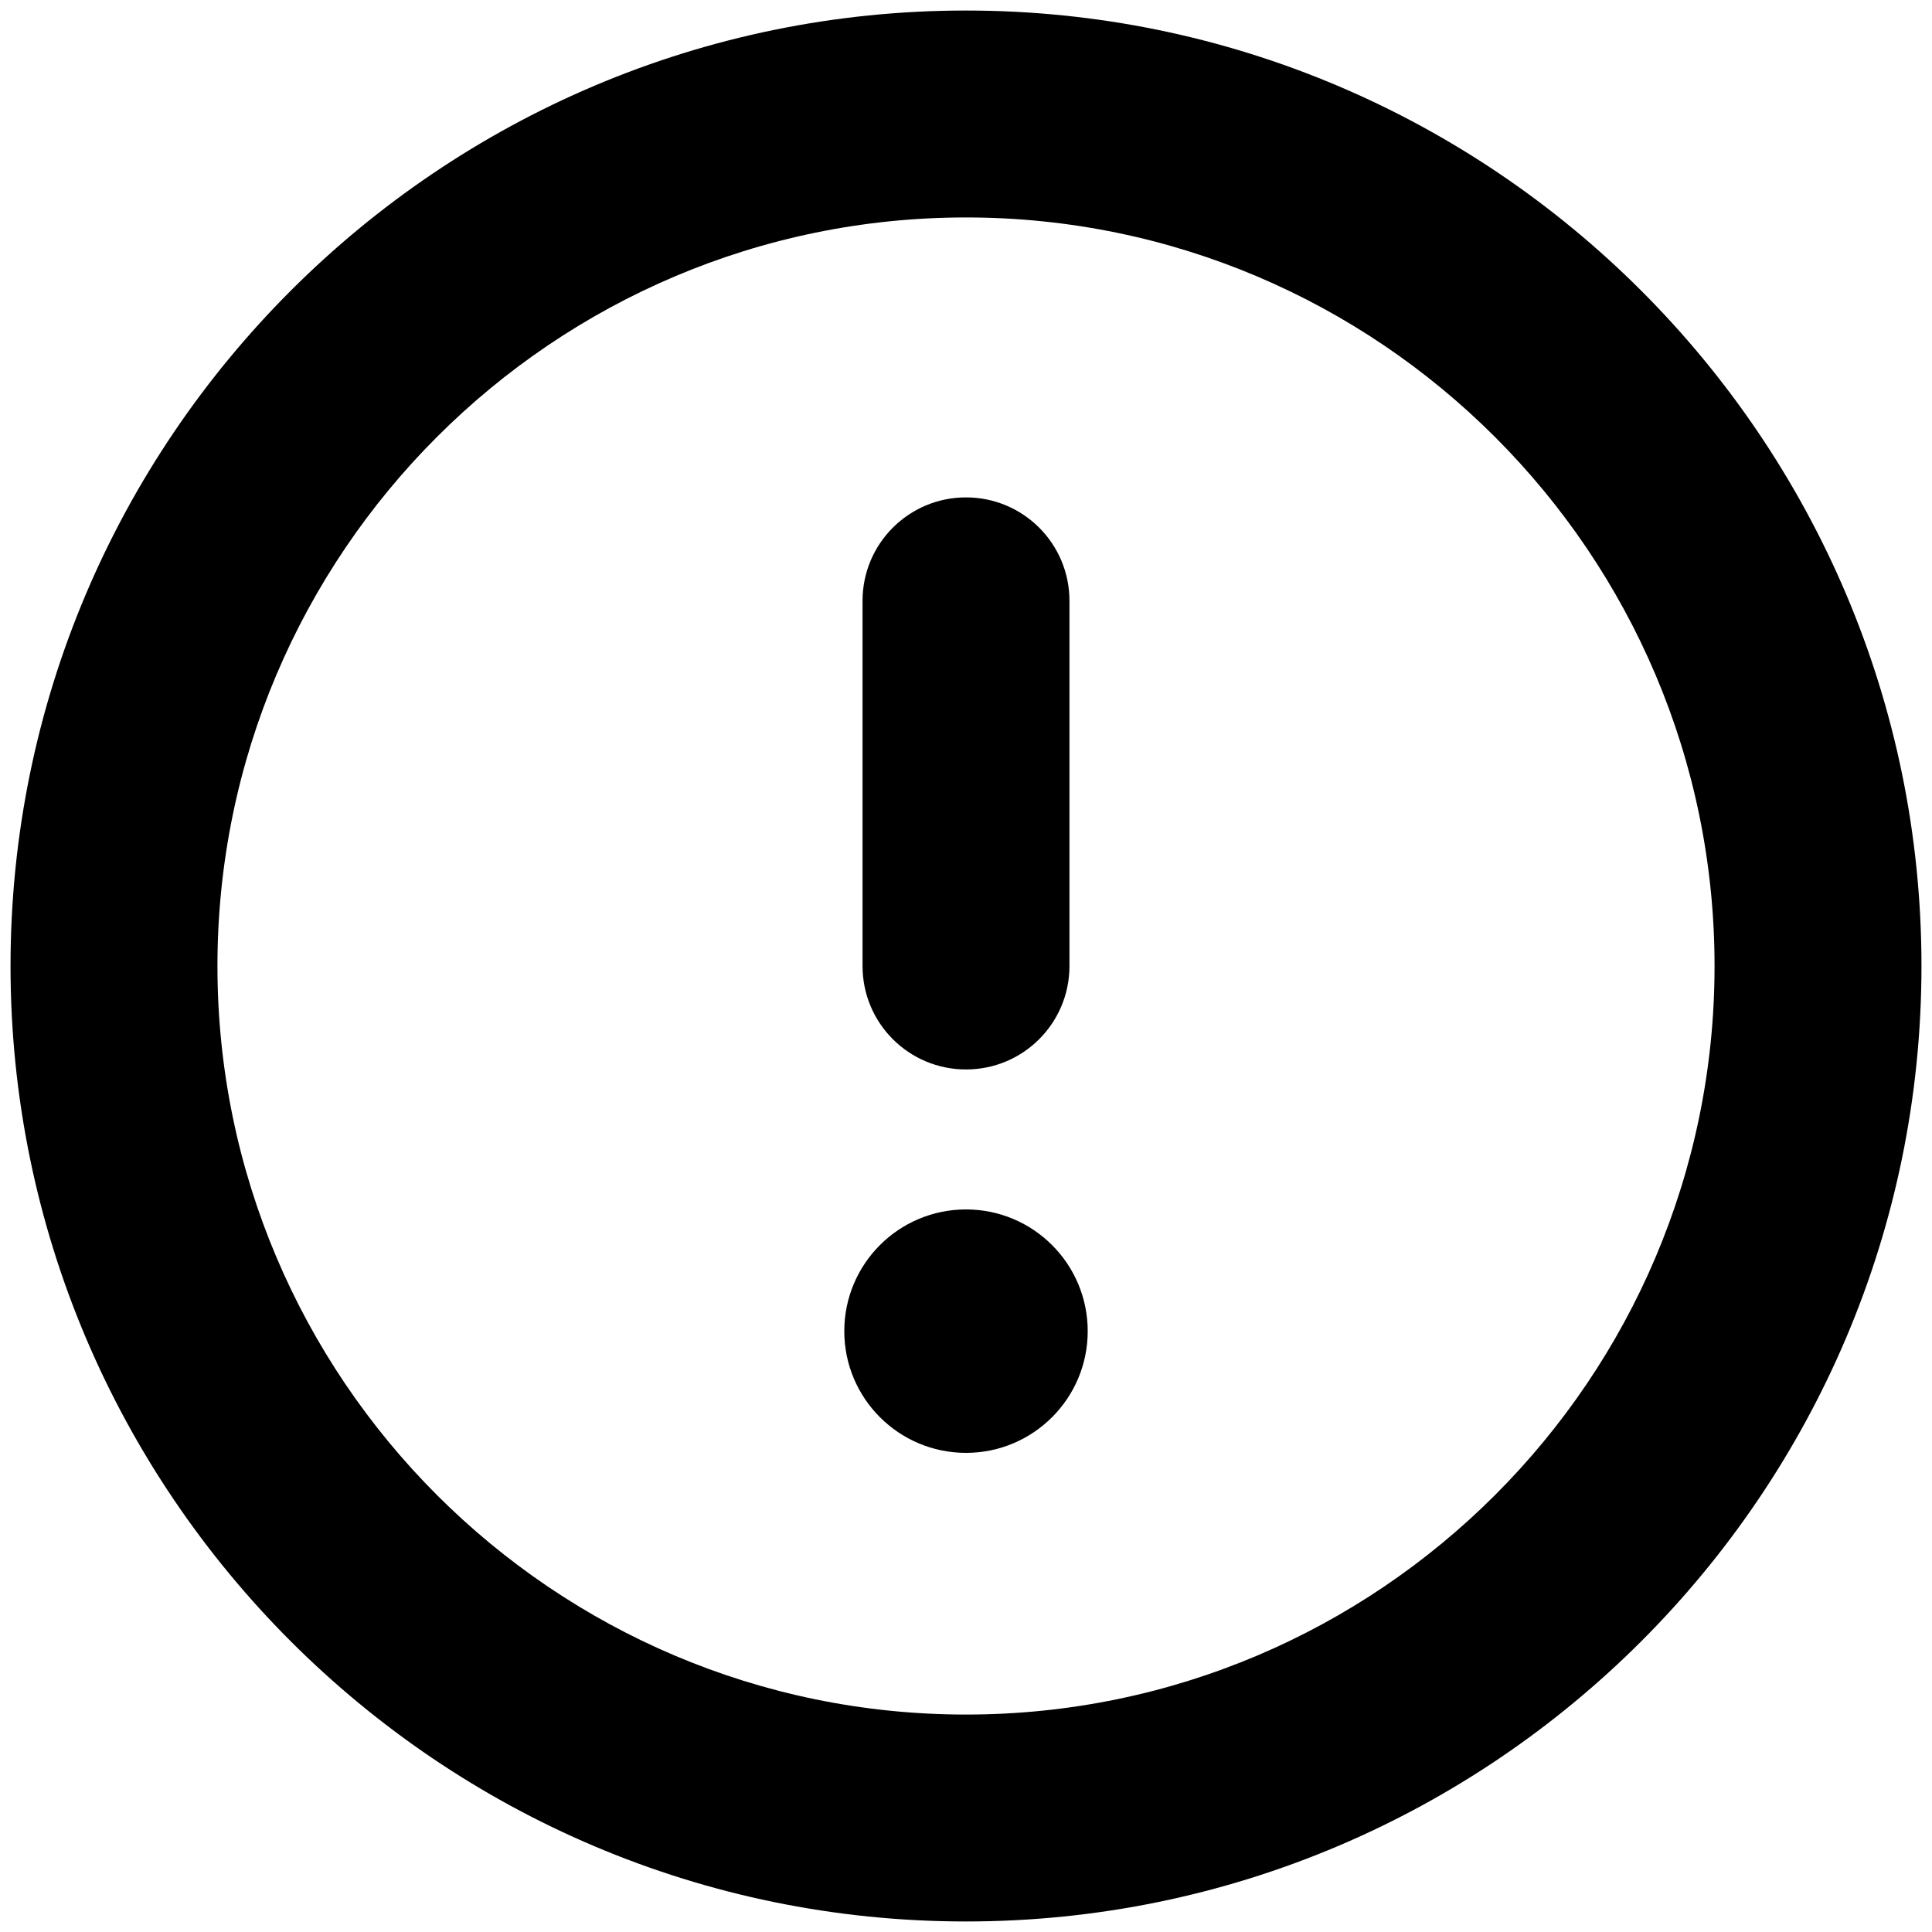
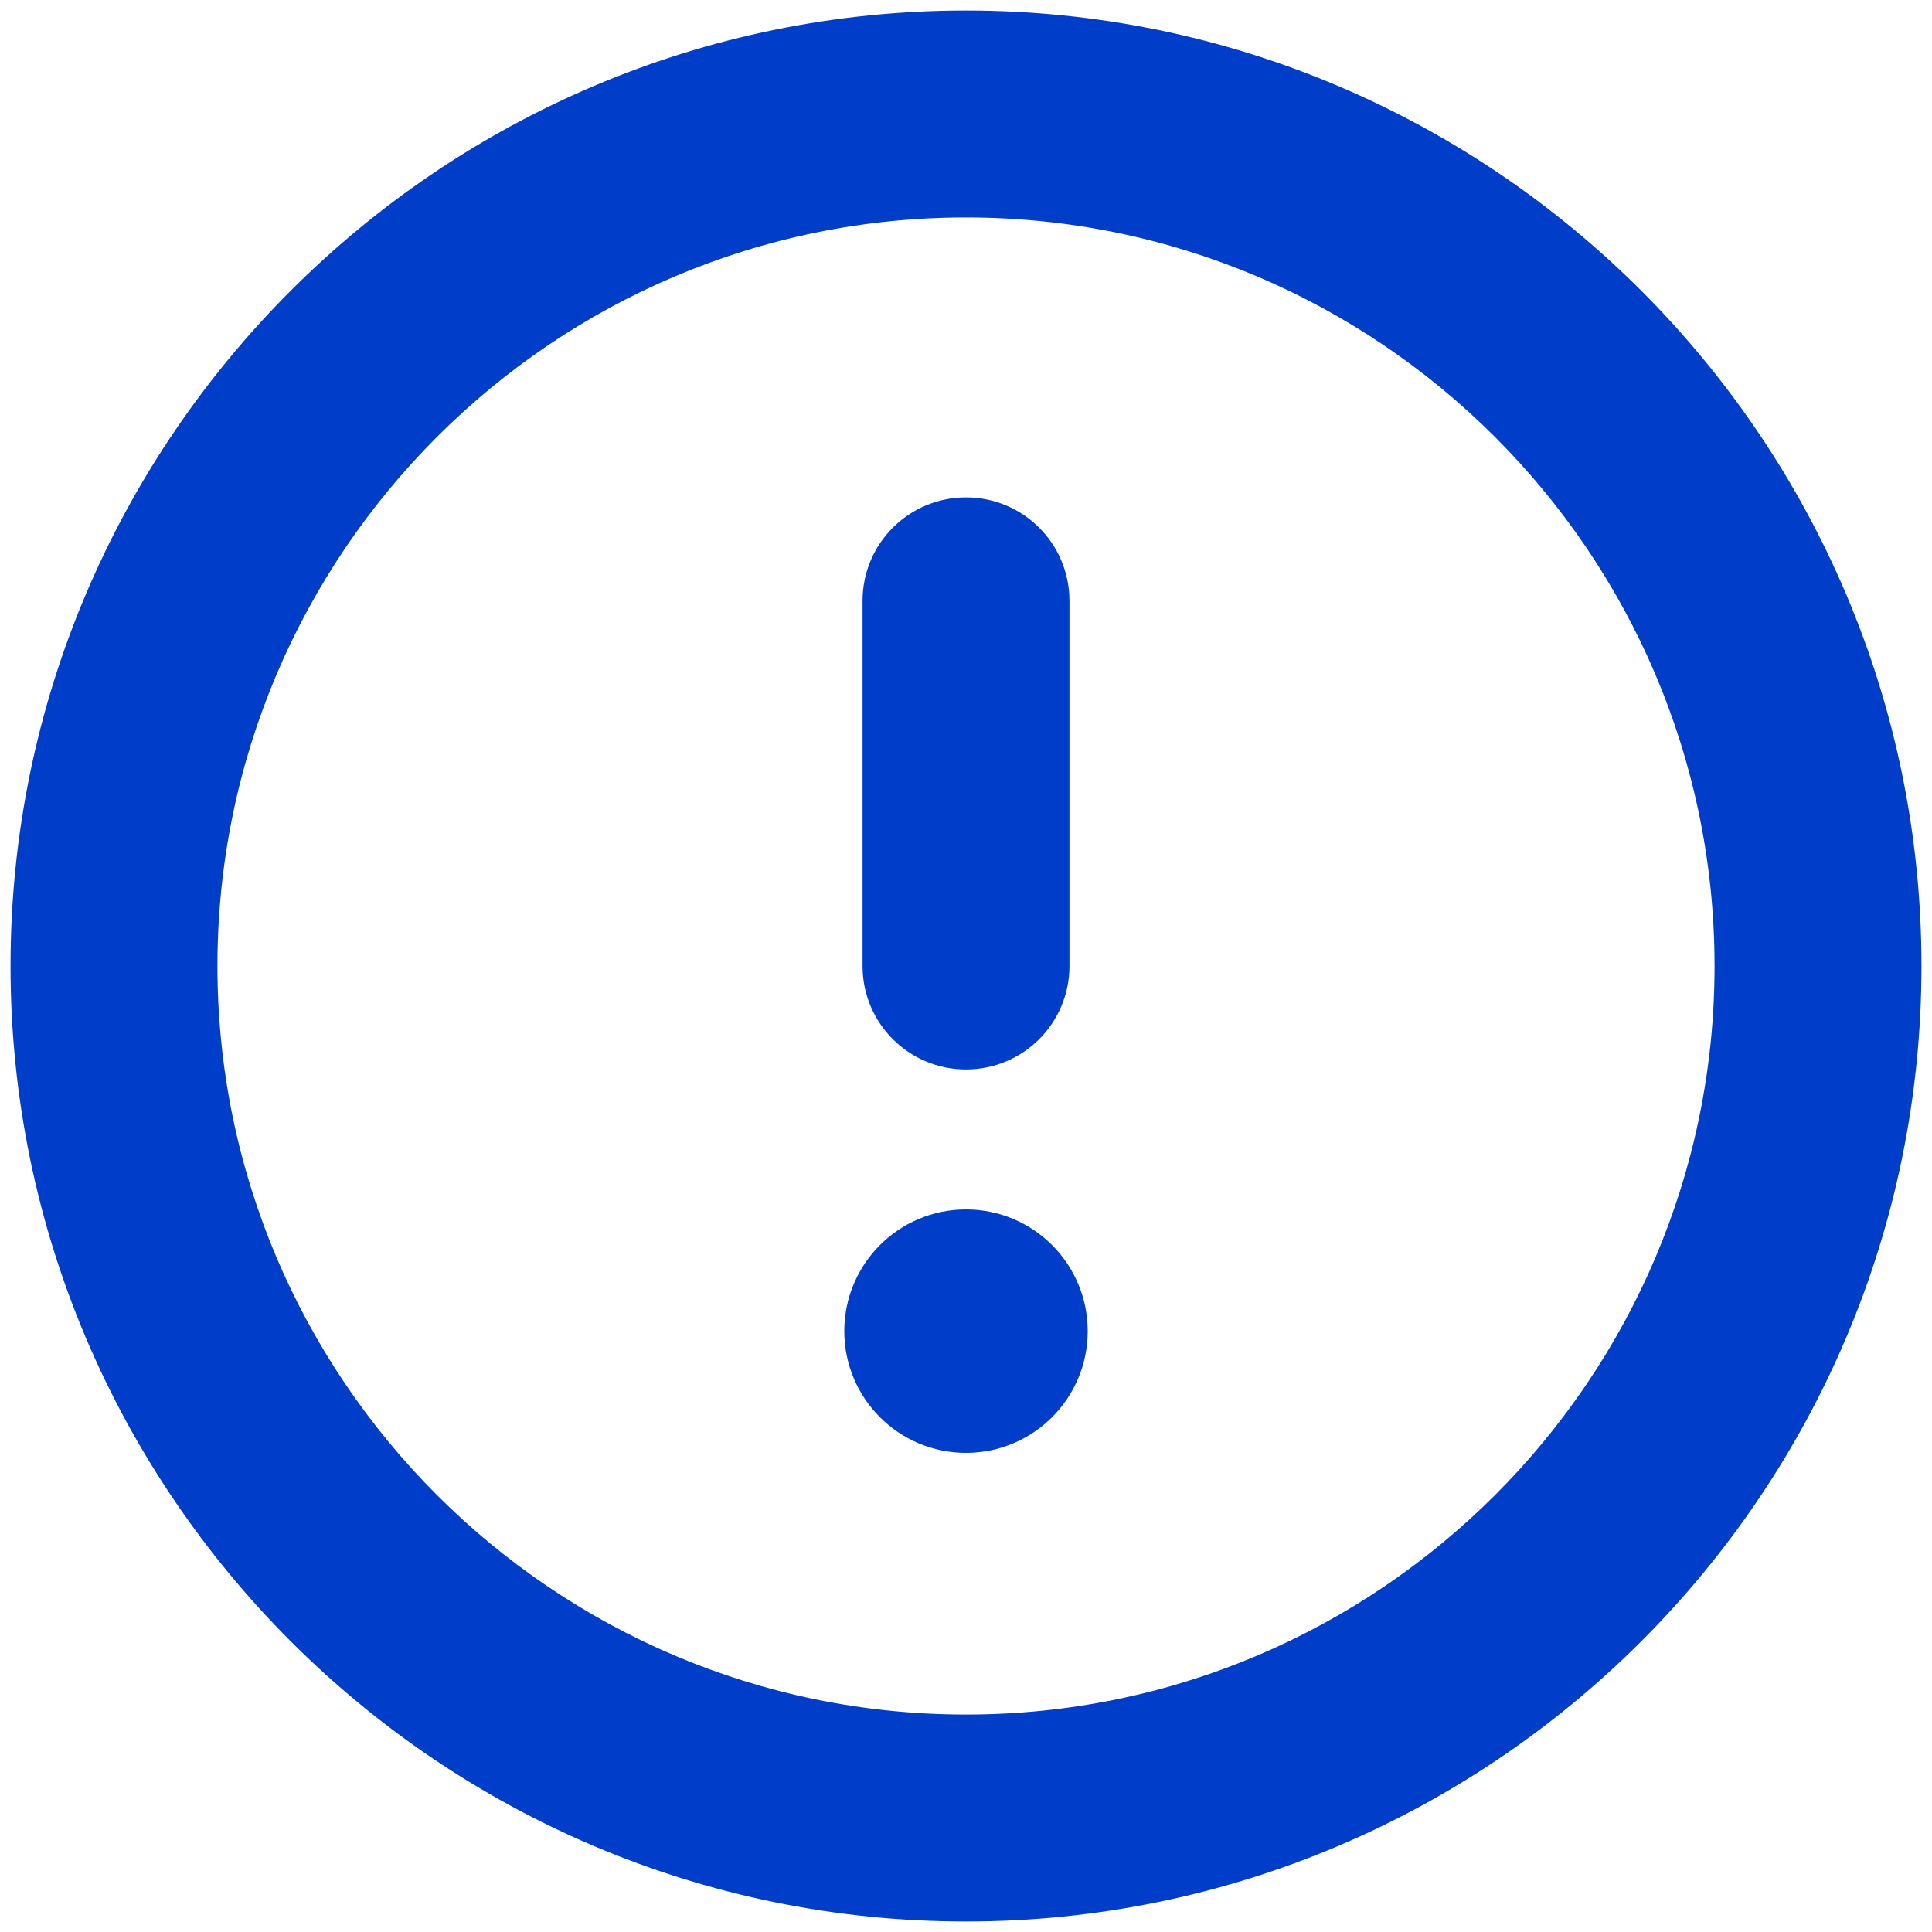
<svg xmlns="http://www.w3.org/2000/svg" version="1.0" id="error" x="0px" y="0px" viewBox="0 0 200 200" enable-background="new 0 0 100 100" xml:space="preserve" width="200" height="200">
  <defs id="defs17" />
  <g id="g4" transform="matrix(2.52,0,0,2.52,-26,-26)">
-     <path fill="##003ec9" d="m 50,54.25 c -2.35,0 -4.25,-1.9 -4.25,-4.25 V 35 c 0,-2.35 1.9,-4.25 4.25,-4.25 2.35,0 4.25,1.9 4.25,4.25 v 15 c 0,2.35 -1.9,4.25 -4.25,4.25 z" id="path2" />
+     <path fill="#003ec9" d="m 50,54.25 c -2.35,0 -4.25,-1.9 -4.25,-4.25 V 35 c 0,-2.35 1.9,-4.25 4.25,-4.25 2.35,0 4.25,1.9 4.25,4.25 v 15 c 0,2.35 -1.9,4.25 -4.25,4.25 z" id="path2" />
  </g>
  <g id="g8" transform="matrix(2.52,0,0,2.52,-26,-26)">
-     <circle fill="##003ec9" cx="50" cy="65" r="5" id="circle6" />
+     <circle fill="#003ec9" cx="50" cy="65" r="5" id="circle6" />
  </g>
  <g id="g12" transform="matrix(2.52,0,0,2.52,-26,-26)">
-     <path fill="##003ec9" d="M 50,89.25 C 28.36,89.25 10.75,71.64 10.75,50 10.75,28.36 28.36,10.75 50,10.75 71.64,10.75 89.25,28.36 89.25,50 89.25,71.64 71.64,89.25 50,89.25 Z m 0,-70 C 33.05,19.25 19.25,33.04 19.25,50 19.25,66.95 33.04,80.75 50,80.75 66.95,80.75 80.75,66.96 80.75,50 80.75,33.05 66.95,19.25 50,19.25 Z" id="path10" />
+     <path fill="#003ec9" d="M 50,89.25 C 28.36,89.25 10.75,71.64 10.75,50 10.75,28.36 28.36,10.75 50,10.75 71.64,10.75 89.25,28.36 89.25,50 89.25,71.64 71.64,89.25 50,89.25 Z m 0,-70 C 33.05,19.25 19.25,33.04 19.25,50 19.25,66.95 33.04,80.75 50,80.75 66.95,80.75 80.75,66.96 80.75,50 80.75,33.05 66.95,19.25 50,19.25 Z" id="path10" />
  </g>
</svg>
